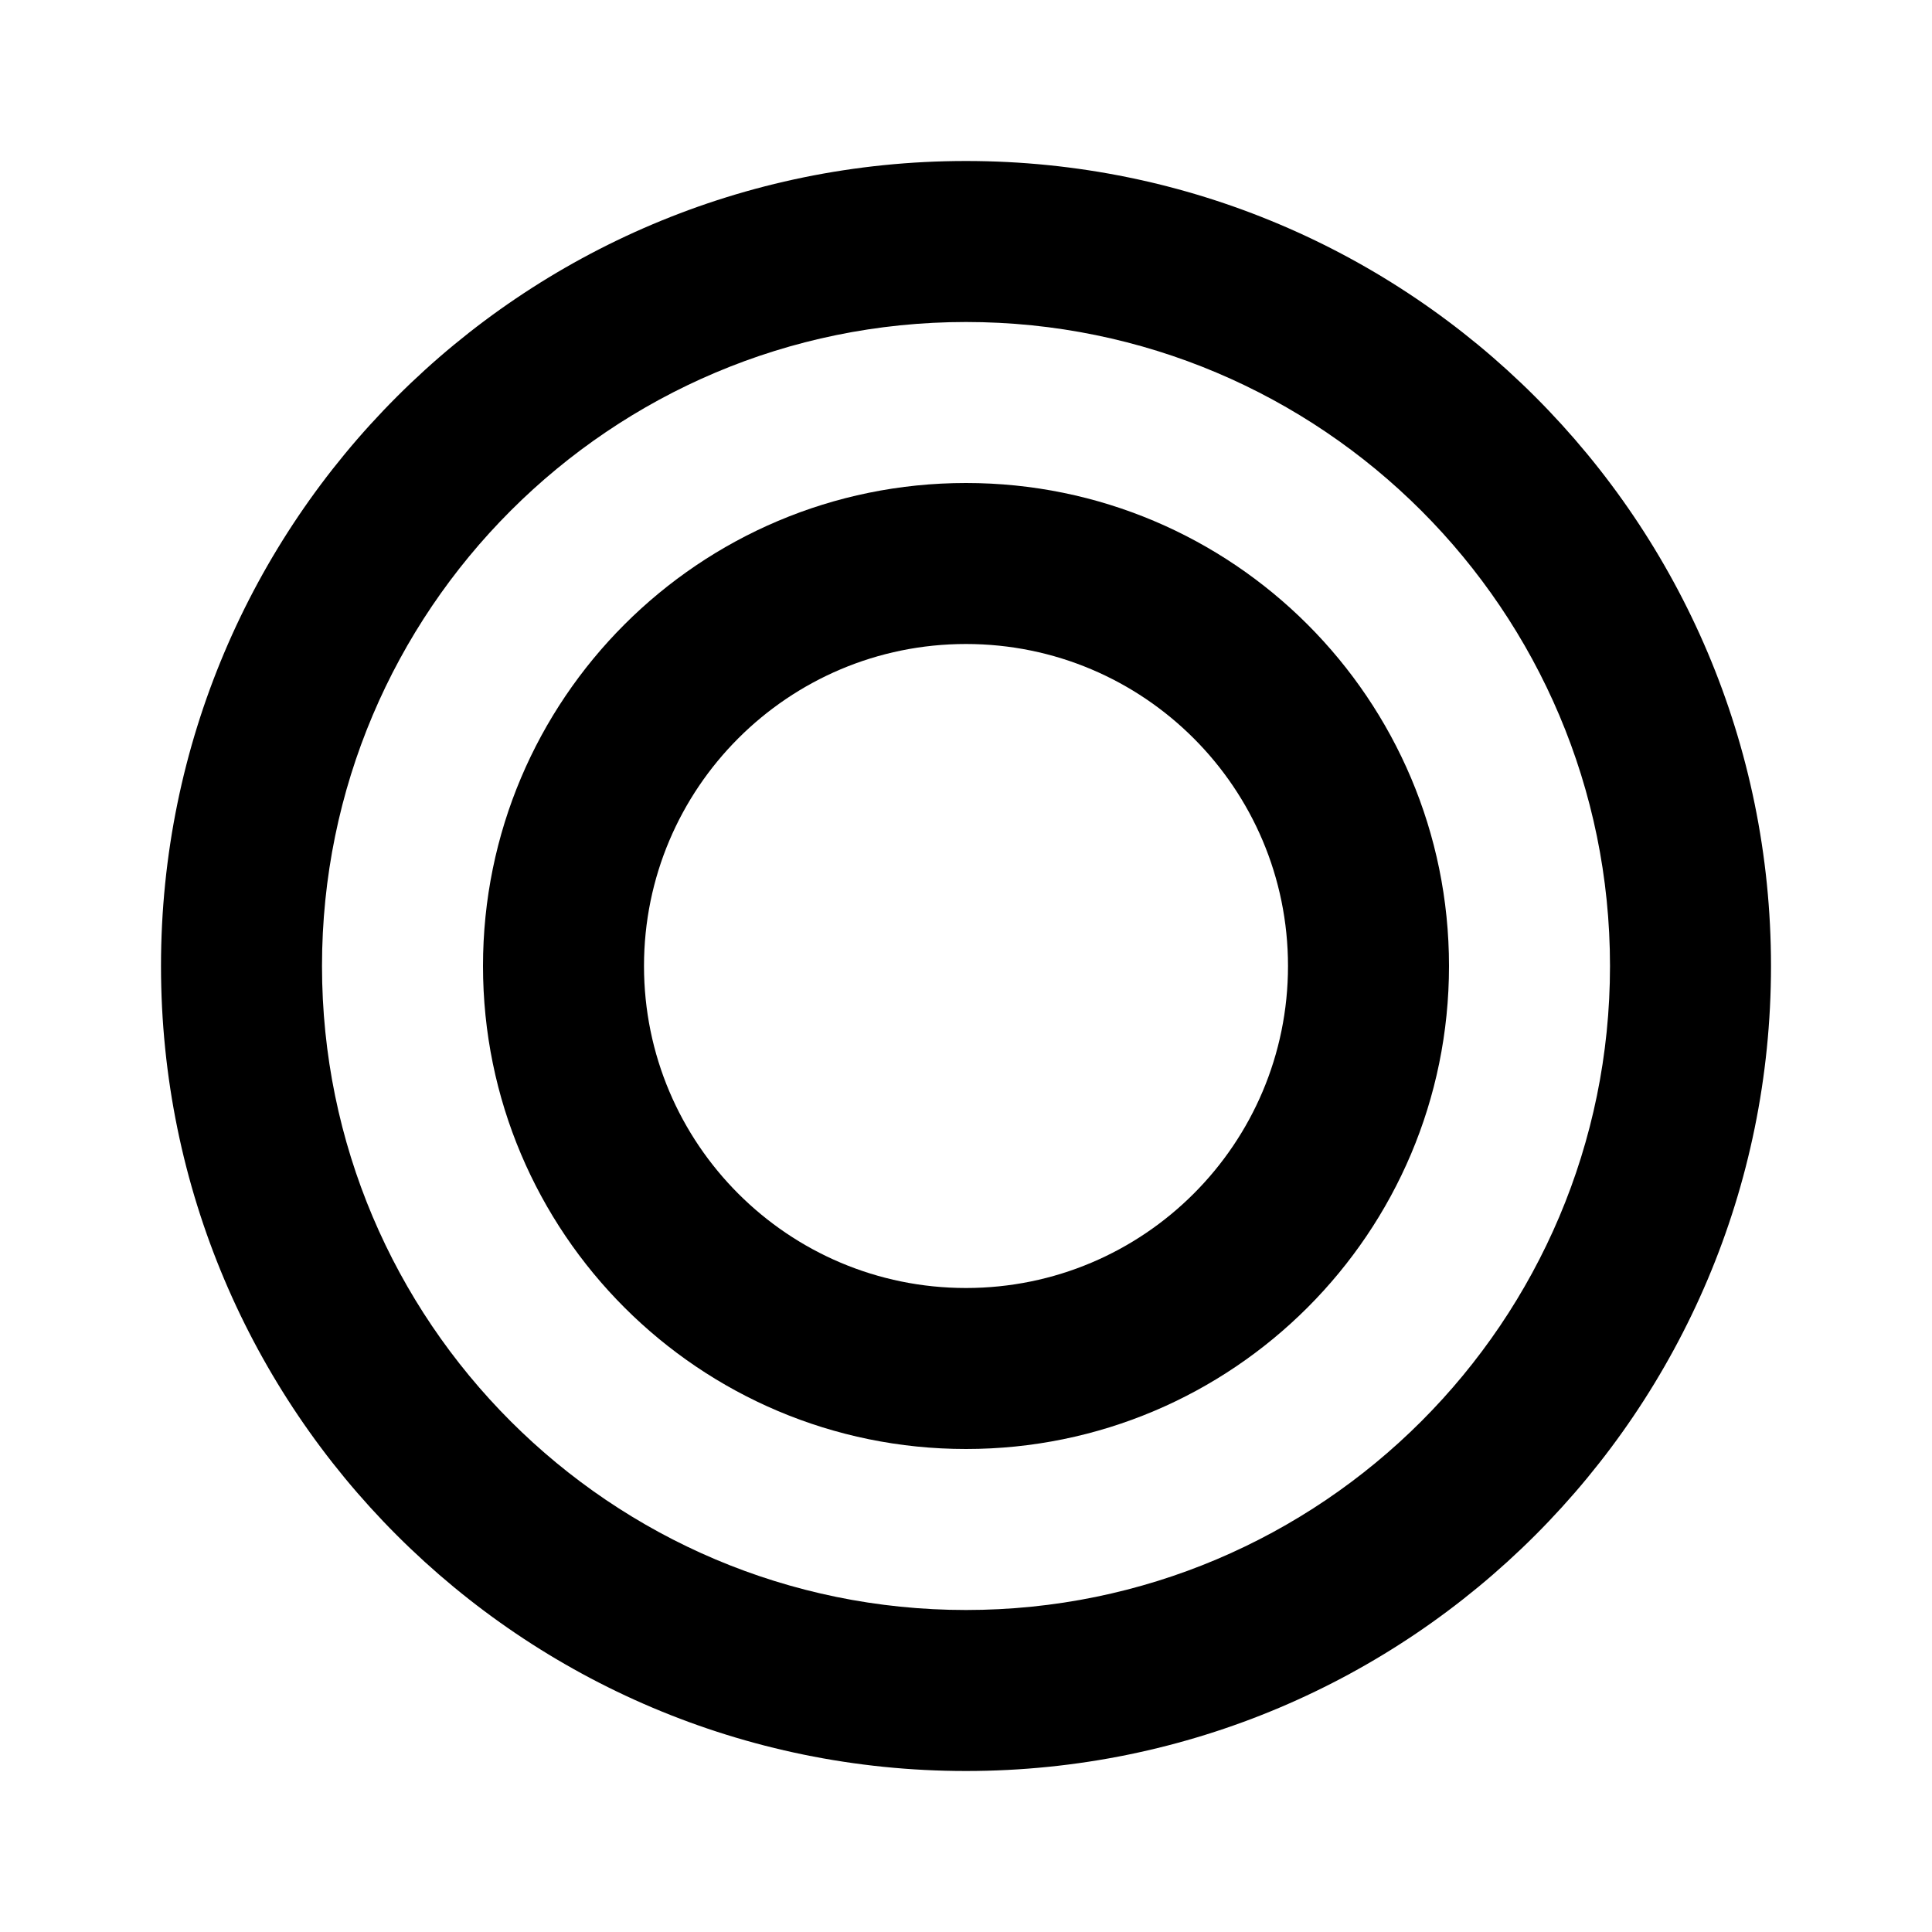
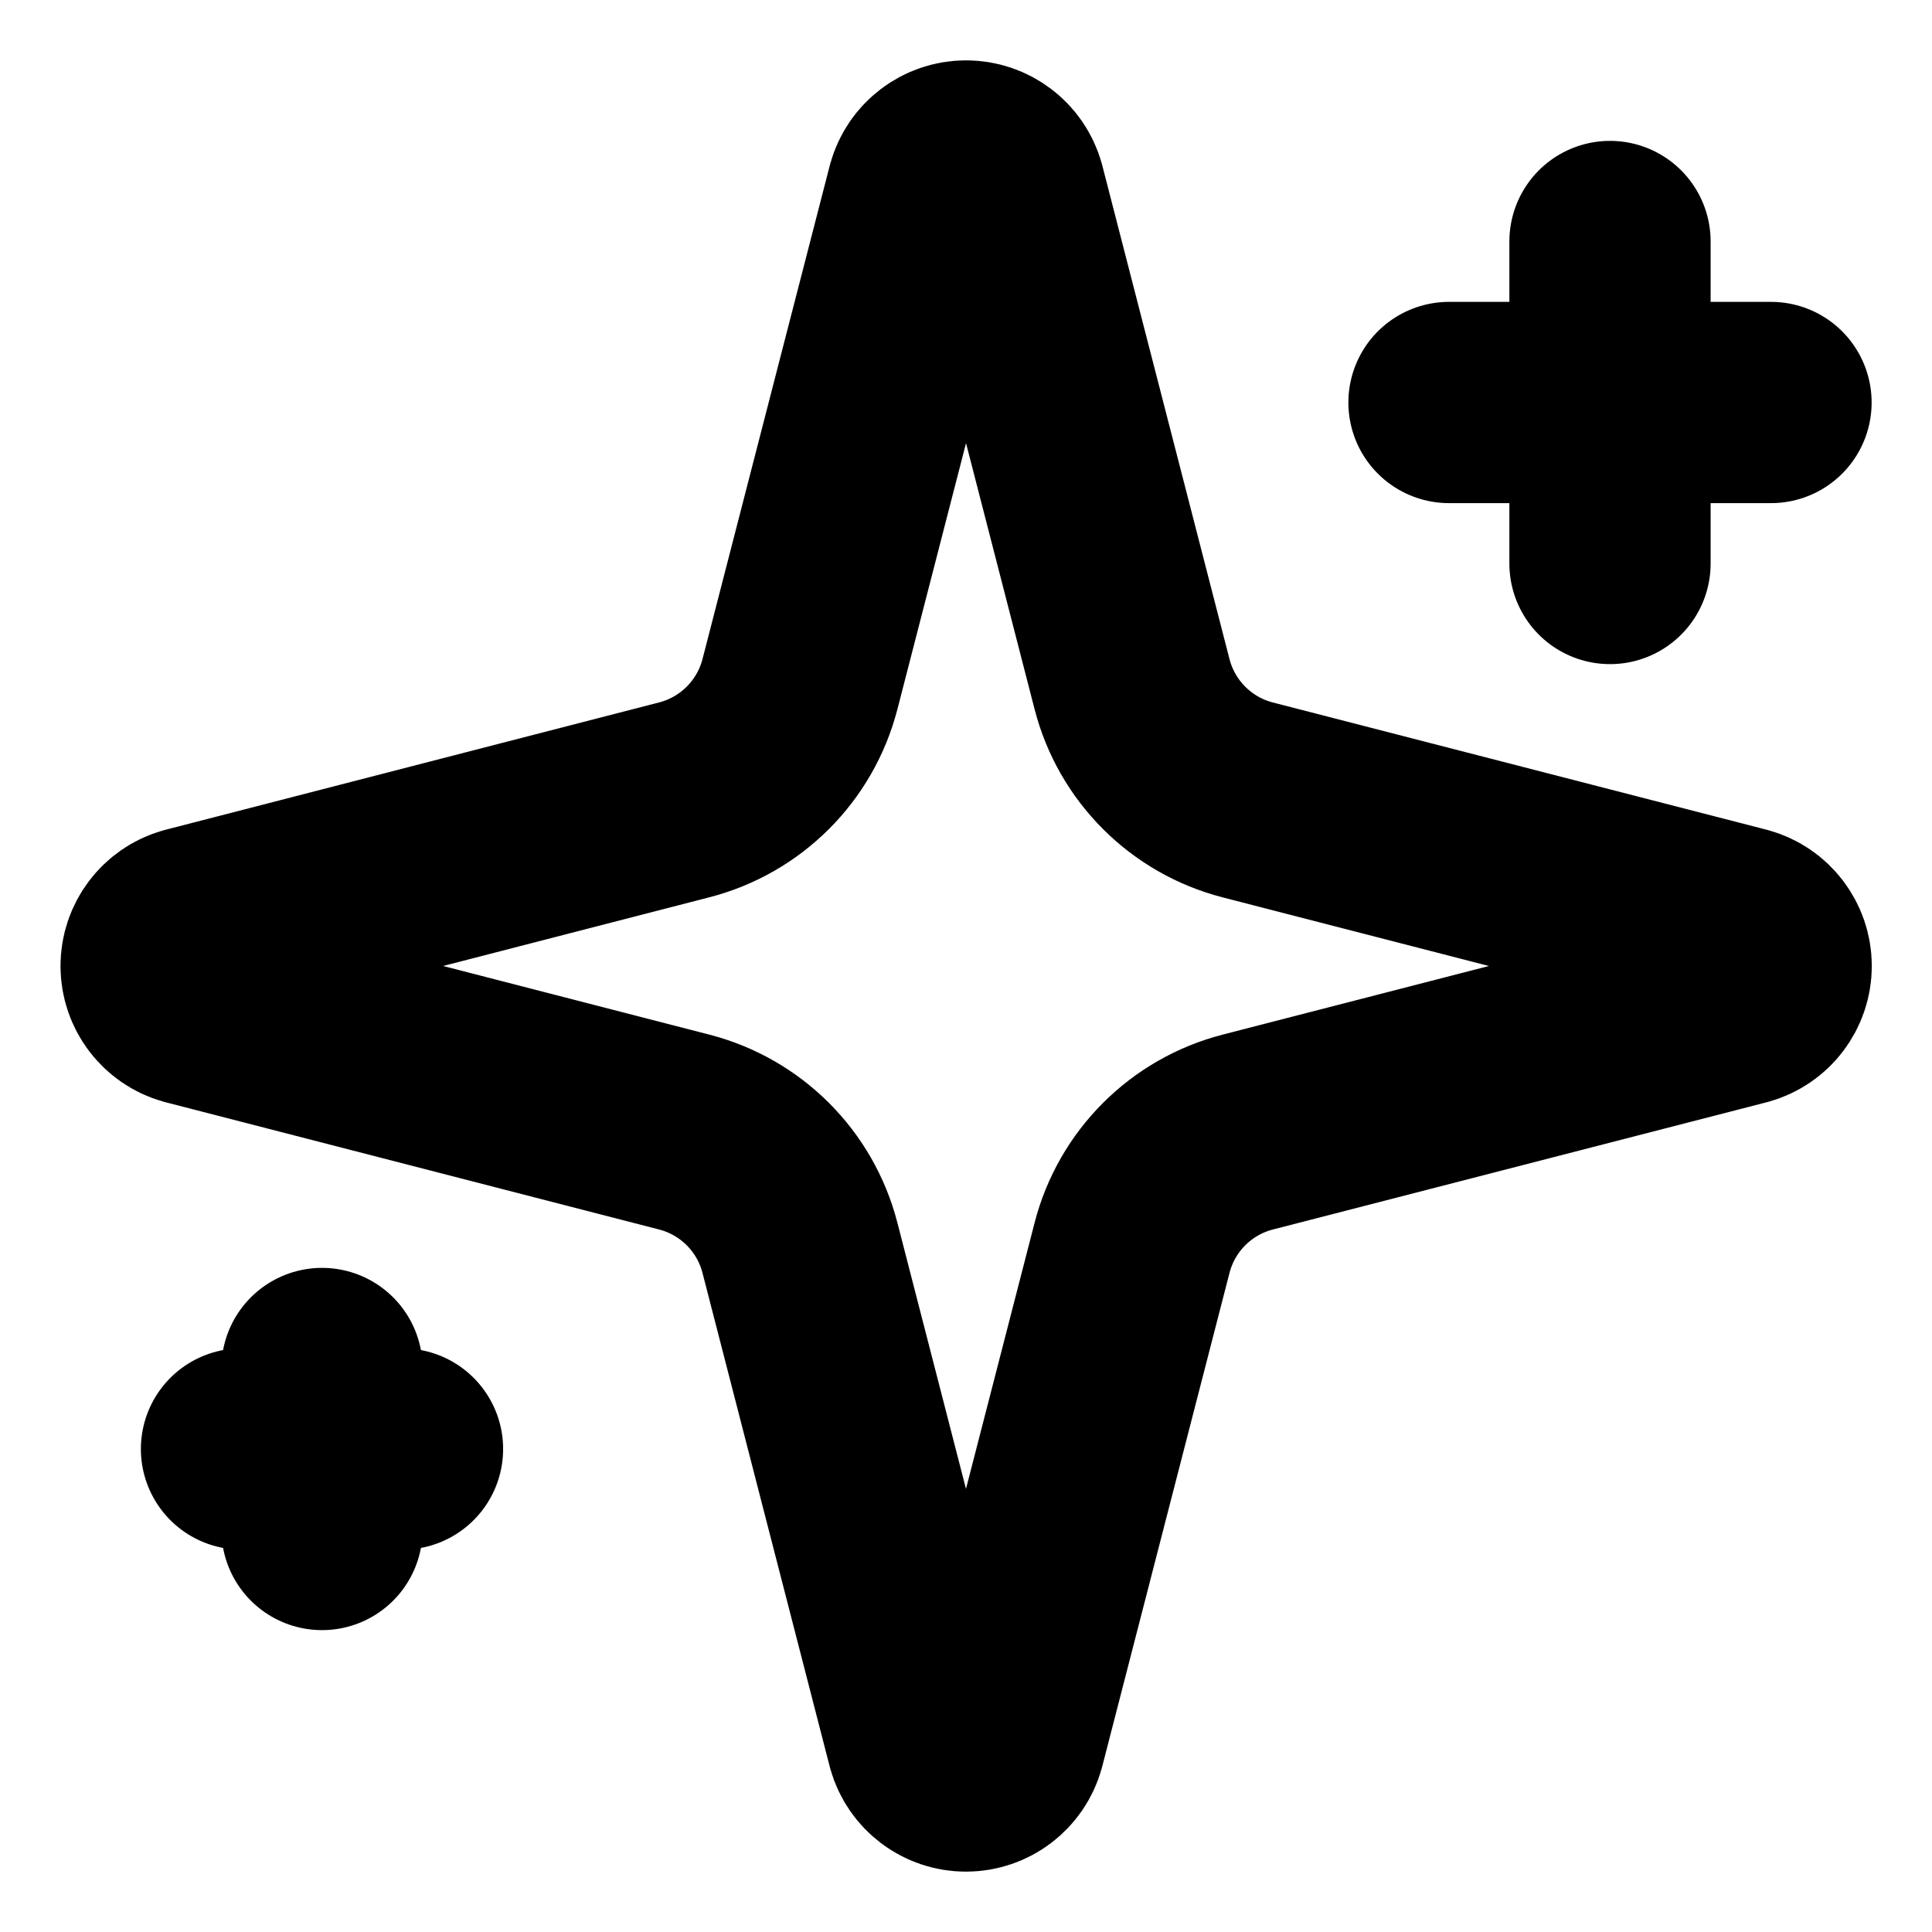
- <svg xmlns="http://www.w3.org/2000/svg" class="icon" width="200px" height="200.00px" viewBox="0 0 1024 1024" version="1.1">
-   <path d="M512 85.333C276.363 85.333 85.333 276.363 85.333 512s191.029 426.667 426.667 426.667 426.667-191.029 426.667-426.667S747.637 85.333 512 85.333z m0 768C323.584 853.333 170.667 700.416 170.667 512S323.584 170.667 512 170.667s341.333 152.917 341.333 341.333-152.917 341.333-341.333 341.333z" />
-   <path d="M512 256c-141.387 0-256 114.613-256 256s114.613 256 256 256 256-114.613 256-256-114.613-256-256-256z m0 426.667c-94.261 0-170.667-76.405-170.667-170.667S417.739 341.333 512 341.333s170.667 76.405 170.667 170.667-76.405 170.667-170.667 170.667z" />
+ <svg xmlns="http://www.w3.org/2000/svg" viewBox="0 0 24 24" fill="none" stroke="currentColor" stroke-width="2.5" stroke-linecap="round" stroke-linejoin="round" class="lucide lucide-sparkles">
+   <path d="M9.937 15.5A2 2 0 0 0 8.5 14.063l-6.135-1.582a.5.5 0 0 1 0-.962L8.5 9.936A2 2 0 0 0 9.937 8.5l1.582-6.135a.5.5 0 0 1 .963 0L14.063 8.5A2 2 0 0 0 15.5 9.937l6.135 1.581a.5.5 0 0 1 0 .964L15.5 14.063a2 2 0 0 0-1.437 1.437l-1.582 6.135a.5.5 0 0 1-.963 0z" />
+   <path d="M20 3v4" />
+   <path d="M22 5h-4" />
+   <path d="M4 17v2" />
+   <path d="M5 18H3" />
</svg>
